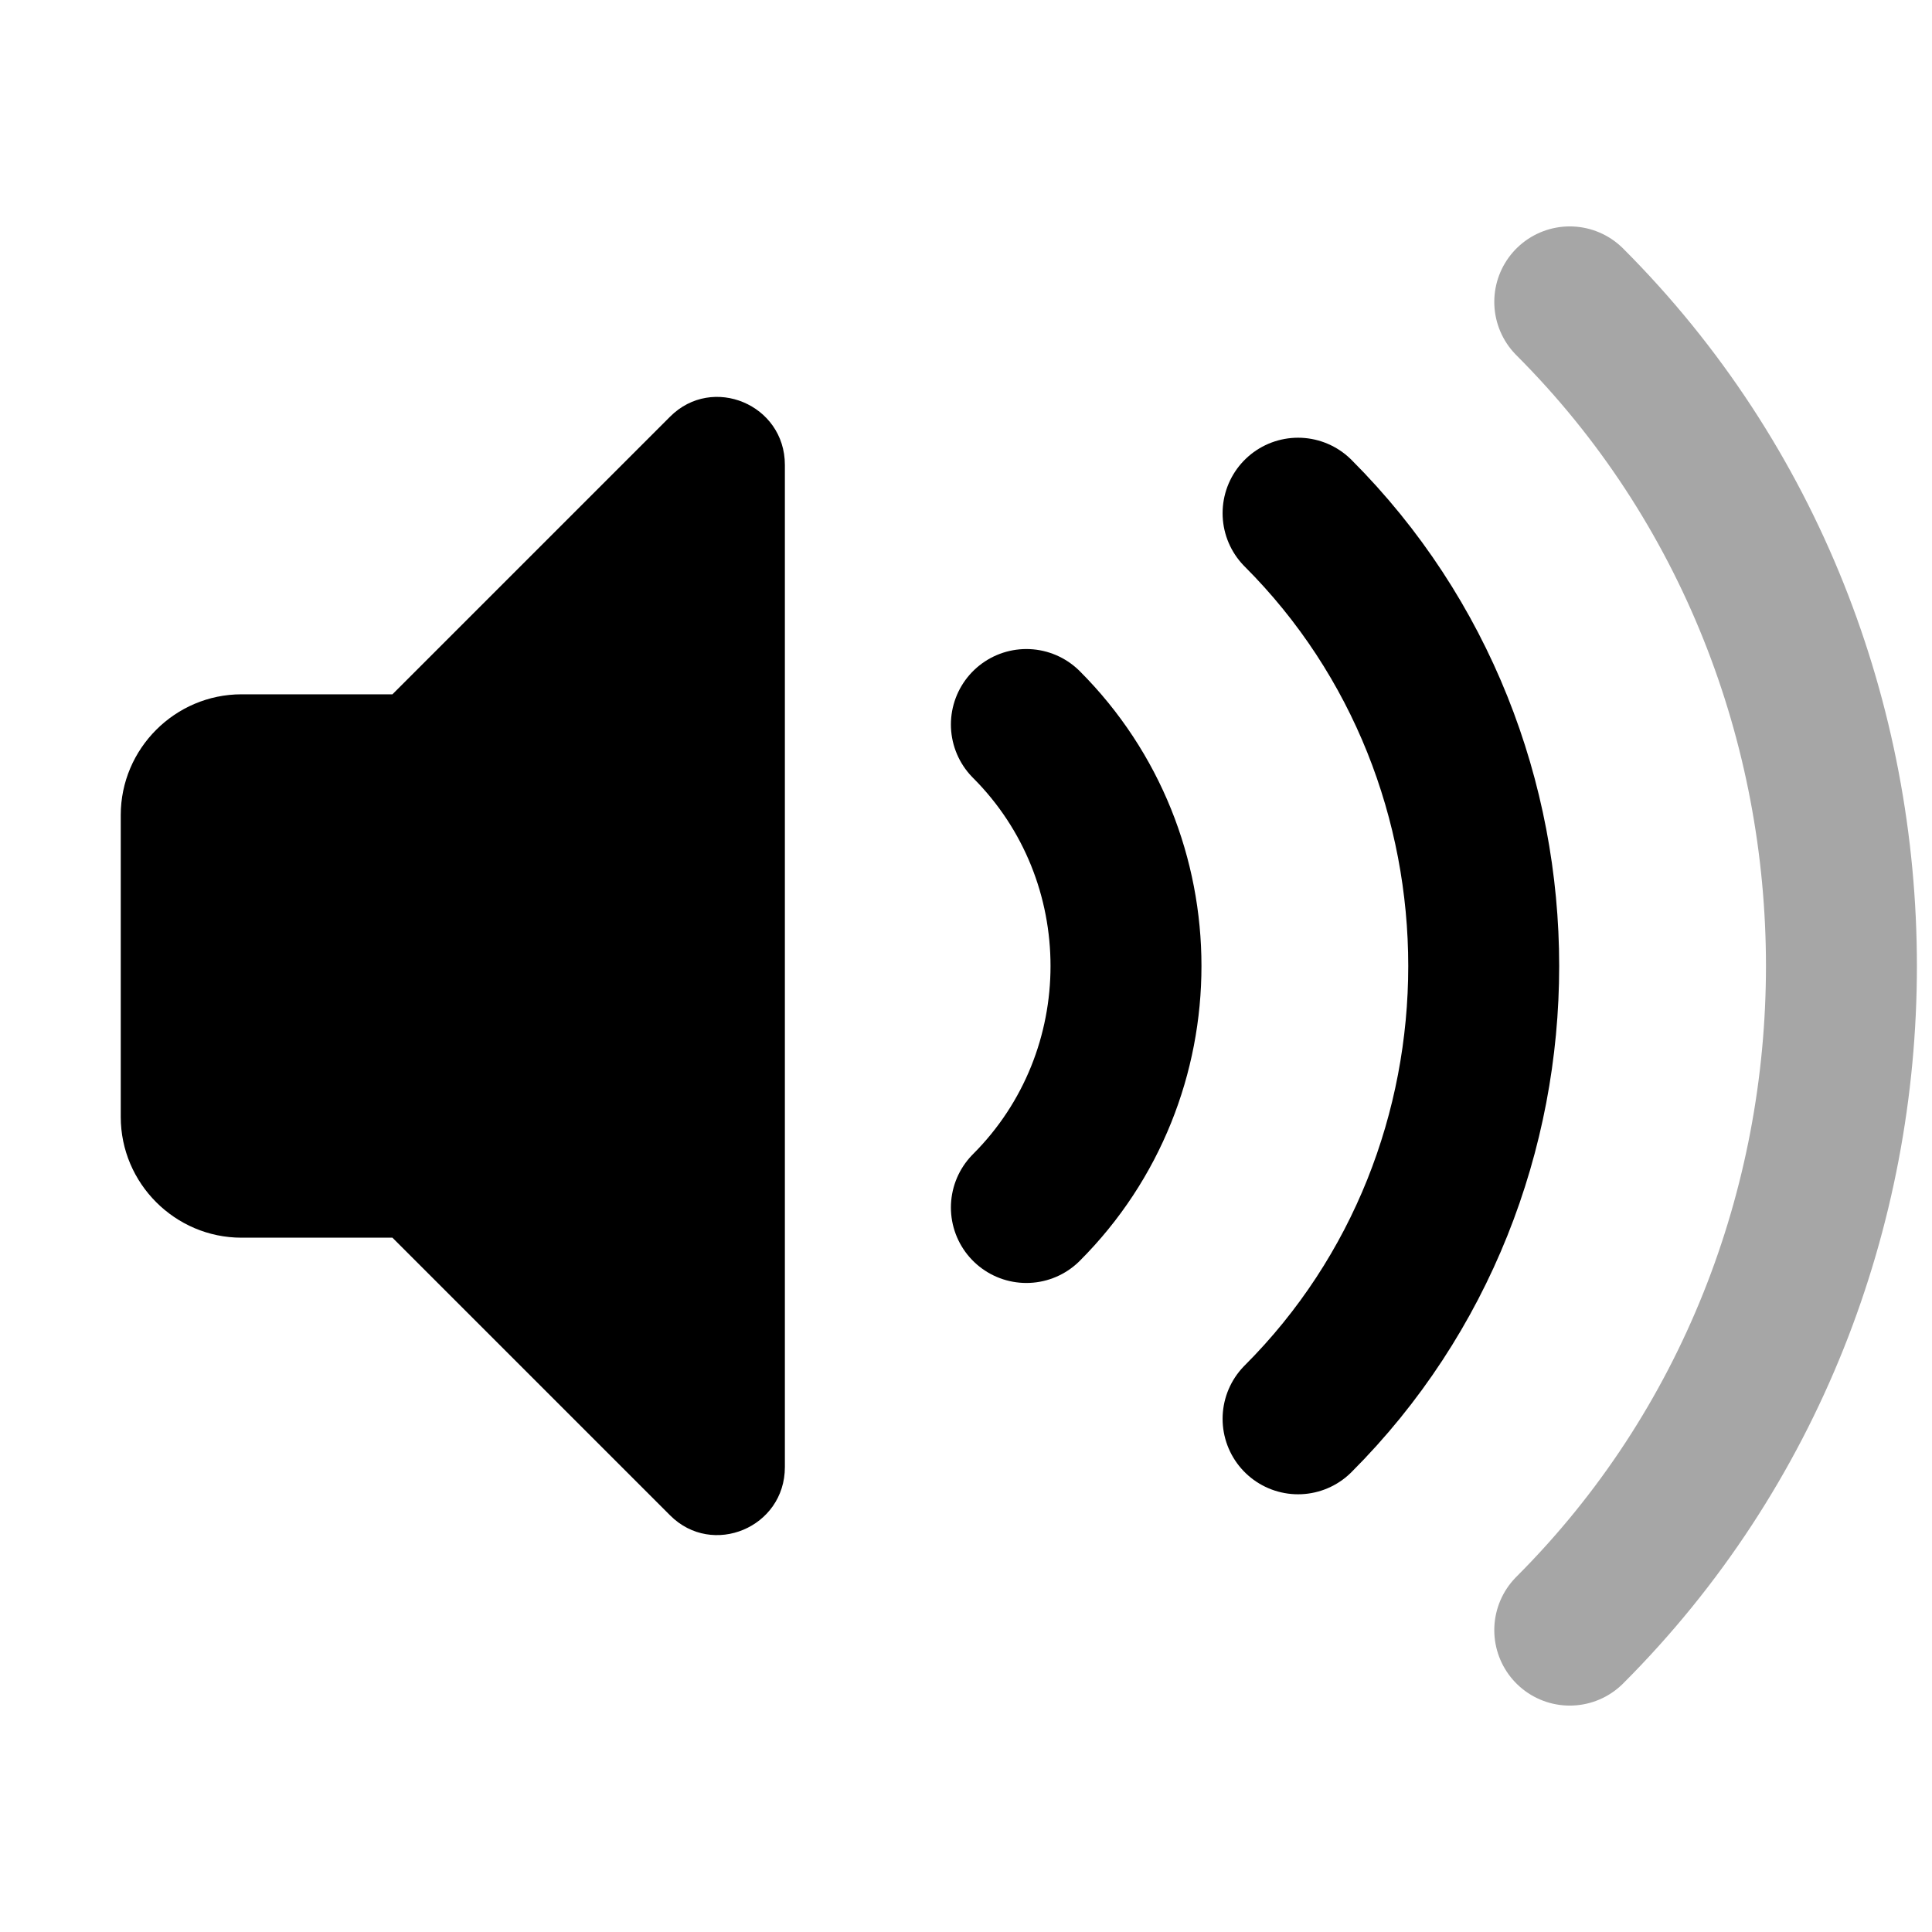
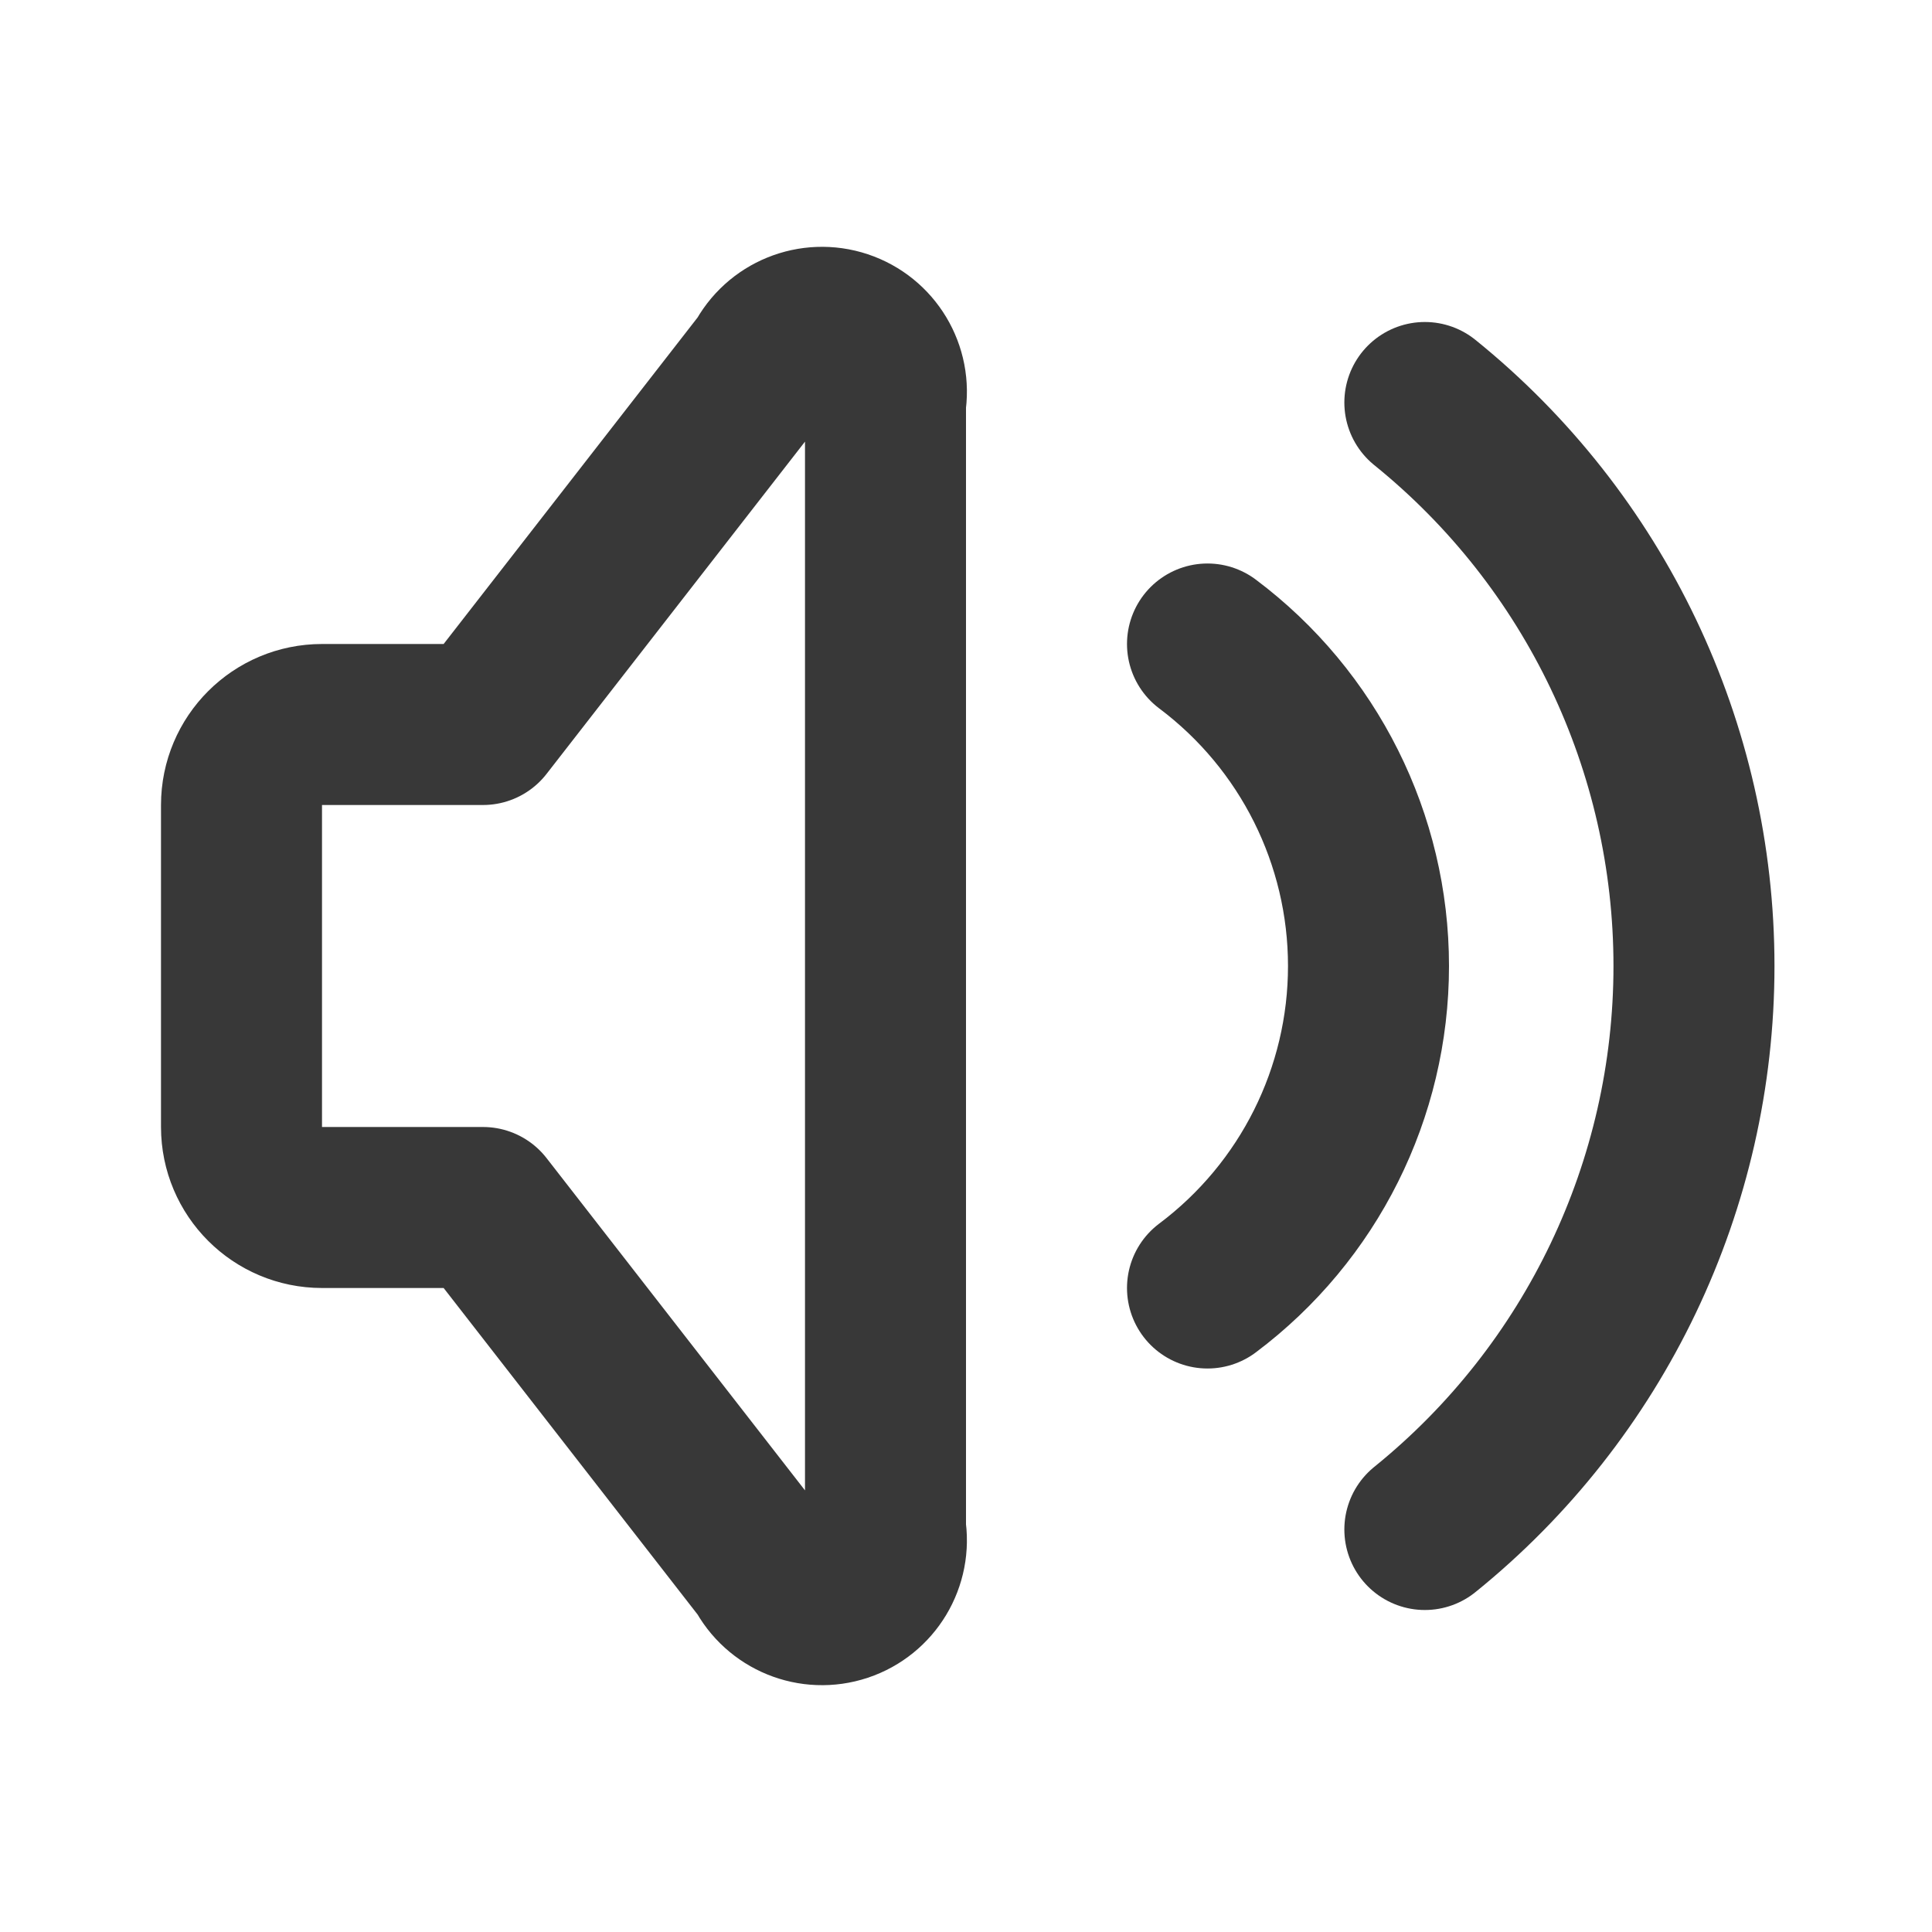
- <svg xmlns="http://www.w3.org/2000/svg" width="16" height="16" viewBox="0 0 16 16" fill="none">
-   <path d="M2 5.75H3.25L5.55 3.45C5.9 3.1 6.5 3.35 6.5 3.85V12.15C6.5 12.65 5.9 12.9 5.55 12.55L3.25 10.25H2C1.45 10.25 1 9.8 1 9.25V6.75C1 6.2 1.45 5.75 2 5.75Z" fill="#000000" />
-   <g stroke="#000000" stroke-width="1.25" stroke-linecap="round">
-     <path d="M8.5 6C9.6 7.1 9.6 8.9 8.5 10" />
-     <path d="M10.75 4.25C12.8 6.3 12.8 9.7 10.75 11.75" />
-     <path d="M13 2.5C16 5.5 16 10.5 13 13.5" opacity="0.35" />
-   </g>
+ <svg xmlns="http://www.w3.org/2000/svg" width="16" height="16" viewBox="0 0 24 24" fill="none" stroke="#383838" stroke-width="2" stroke-linecap="round" stroke-linejoin="round">
+   <path d="M15 8a5 5 0 0 1 0 8" />
+   <path d="M17.7 5a9 9 0 0 1 0 14" />
+   <path d="M6 15h-2a1 1 0 0 1 -1 -1v-4a1 1 0 0 1 1 -1h2l3.5 -4.5a0.8 .8 0 0 1 1.5 .5v14a0.8 .8 0 0 1 -1.5 .5l-3.5 -4.5" />
</svg>
